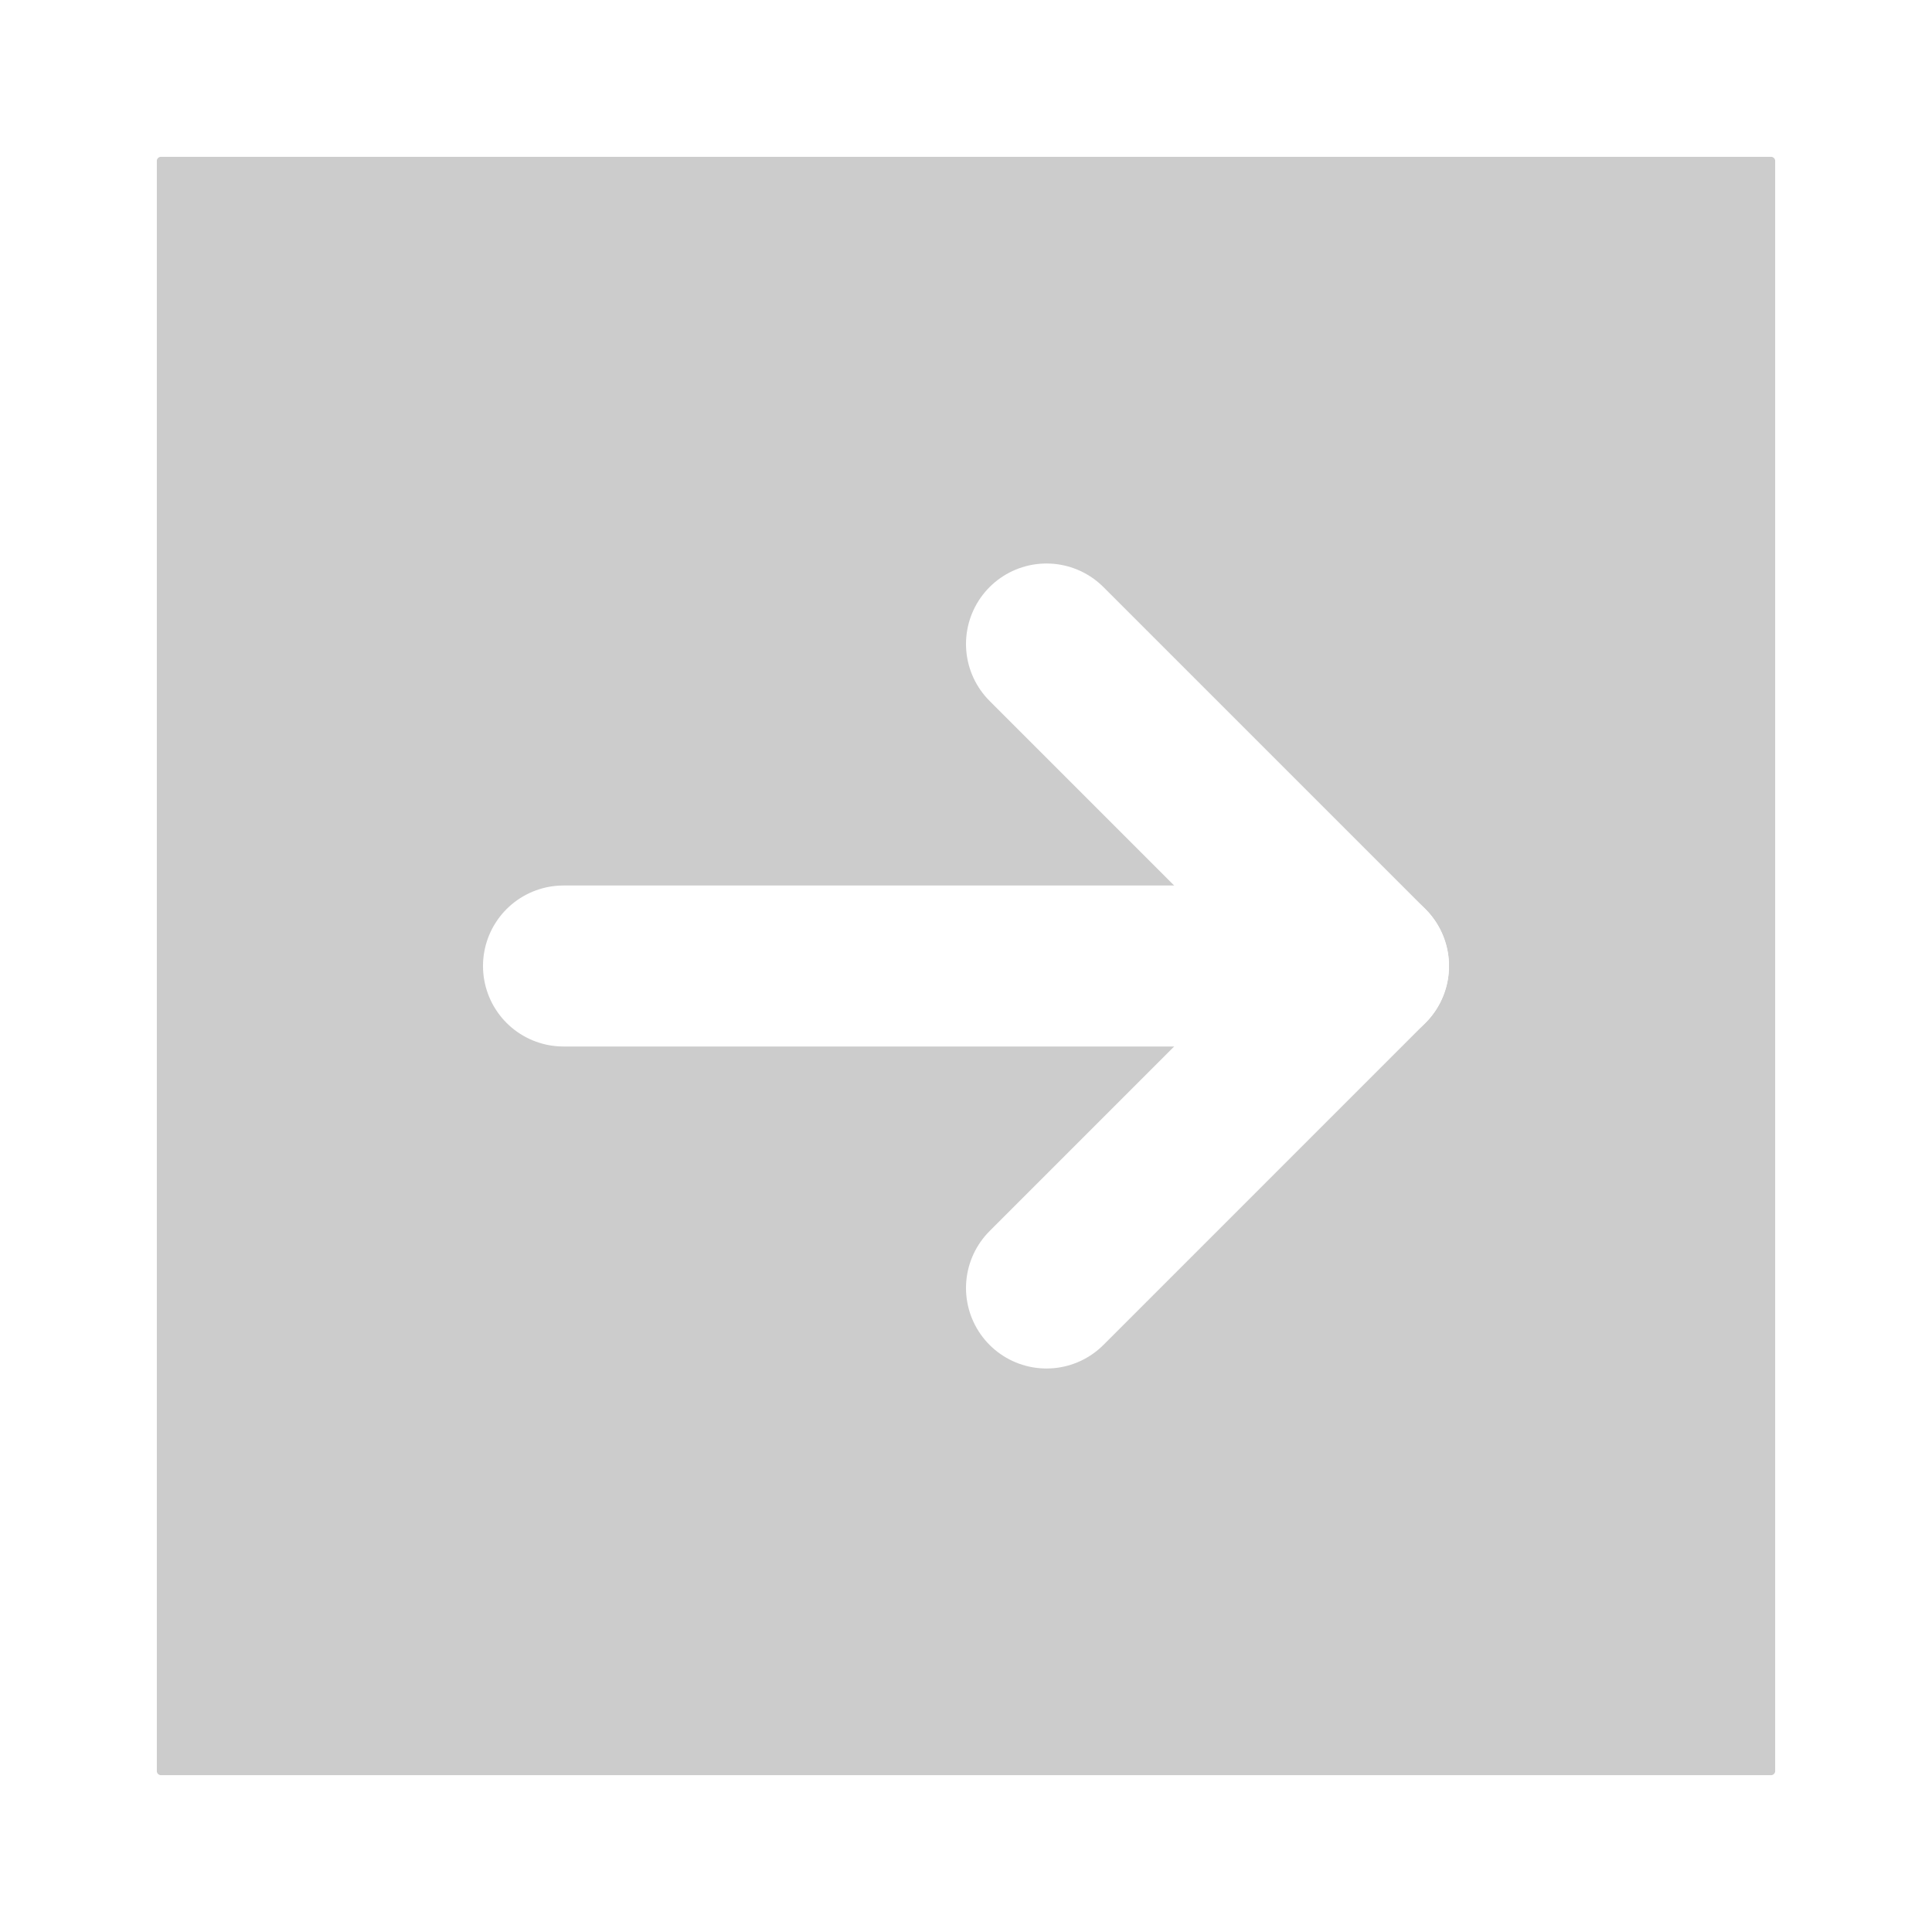
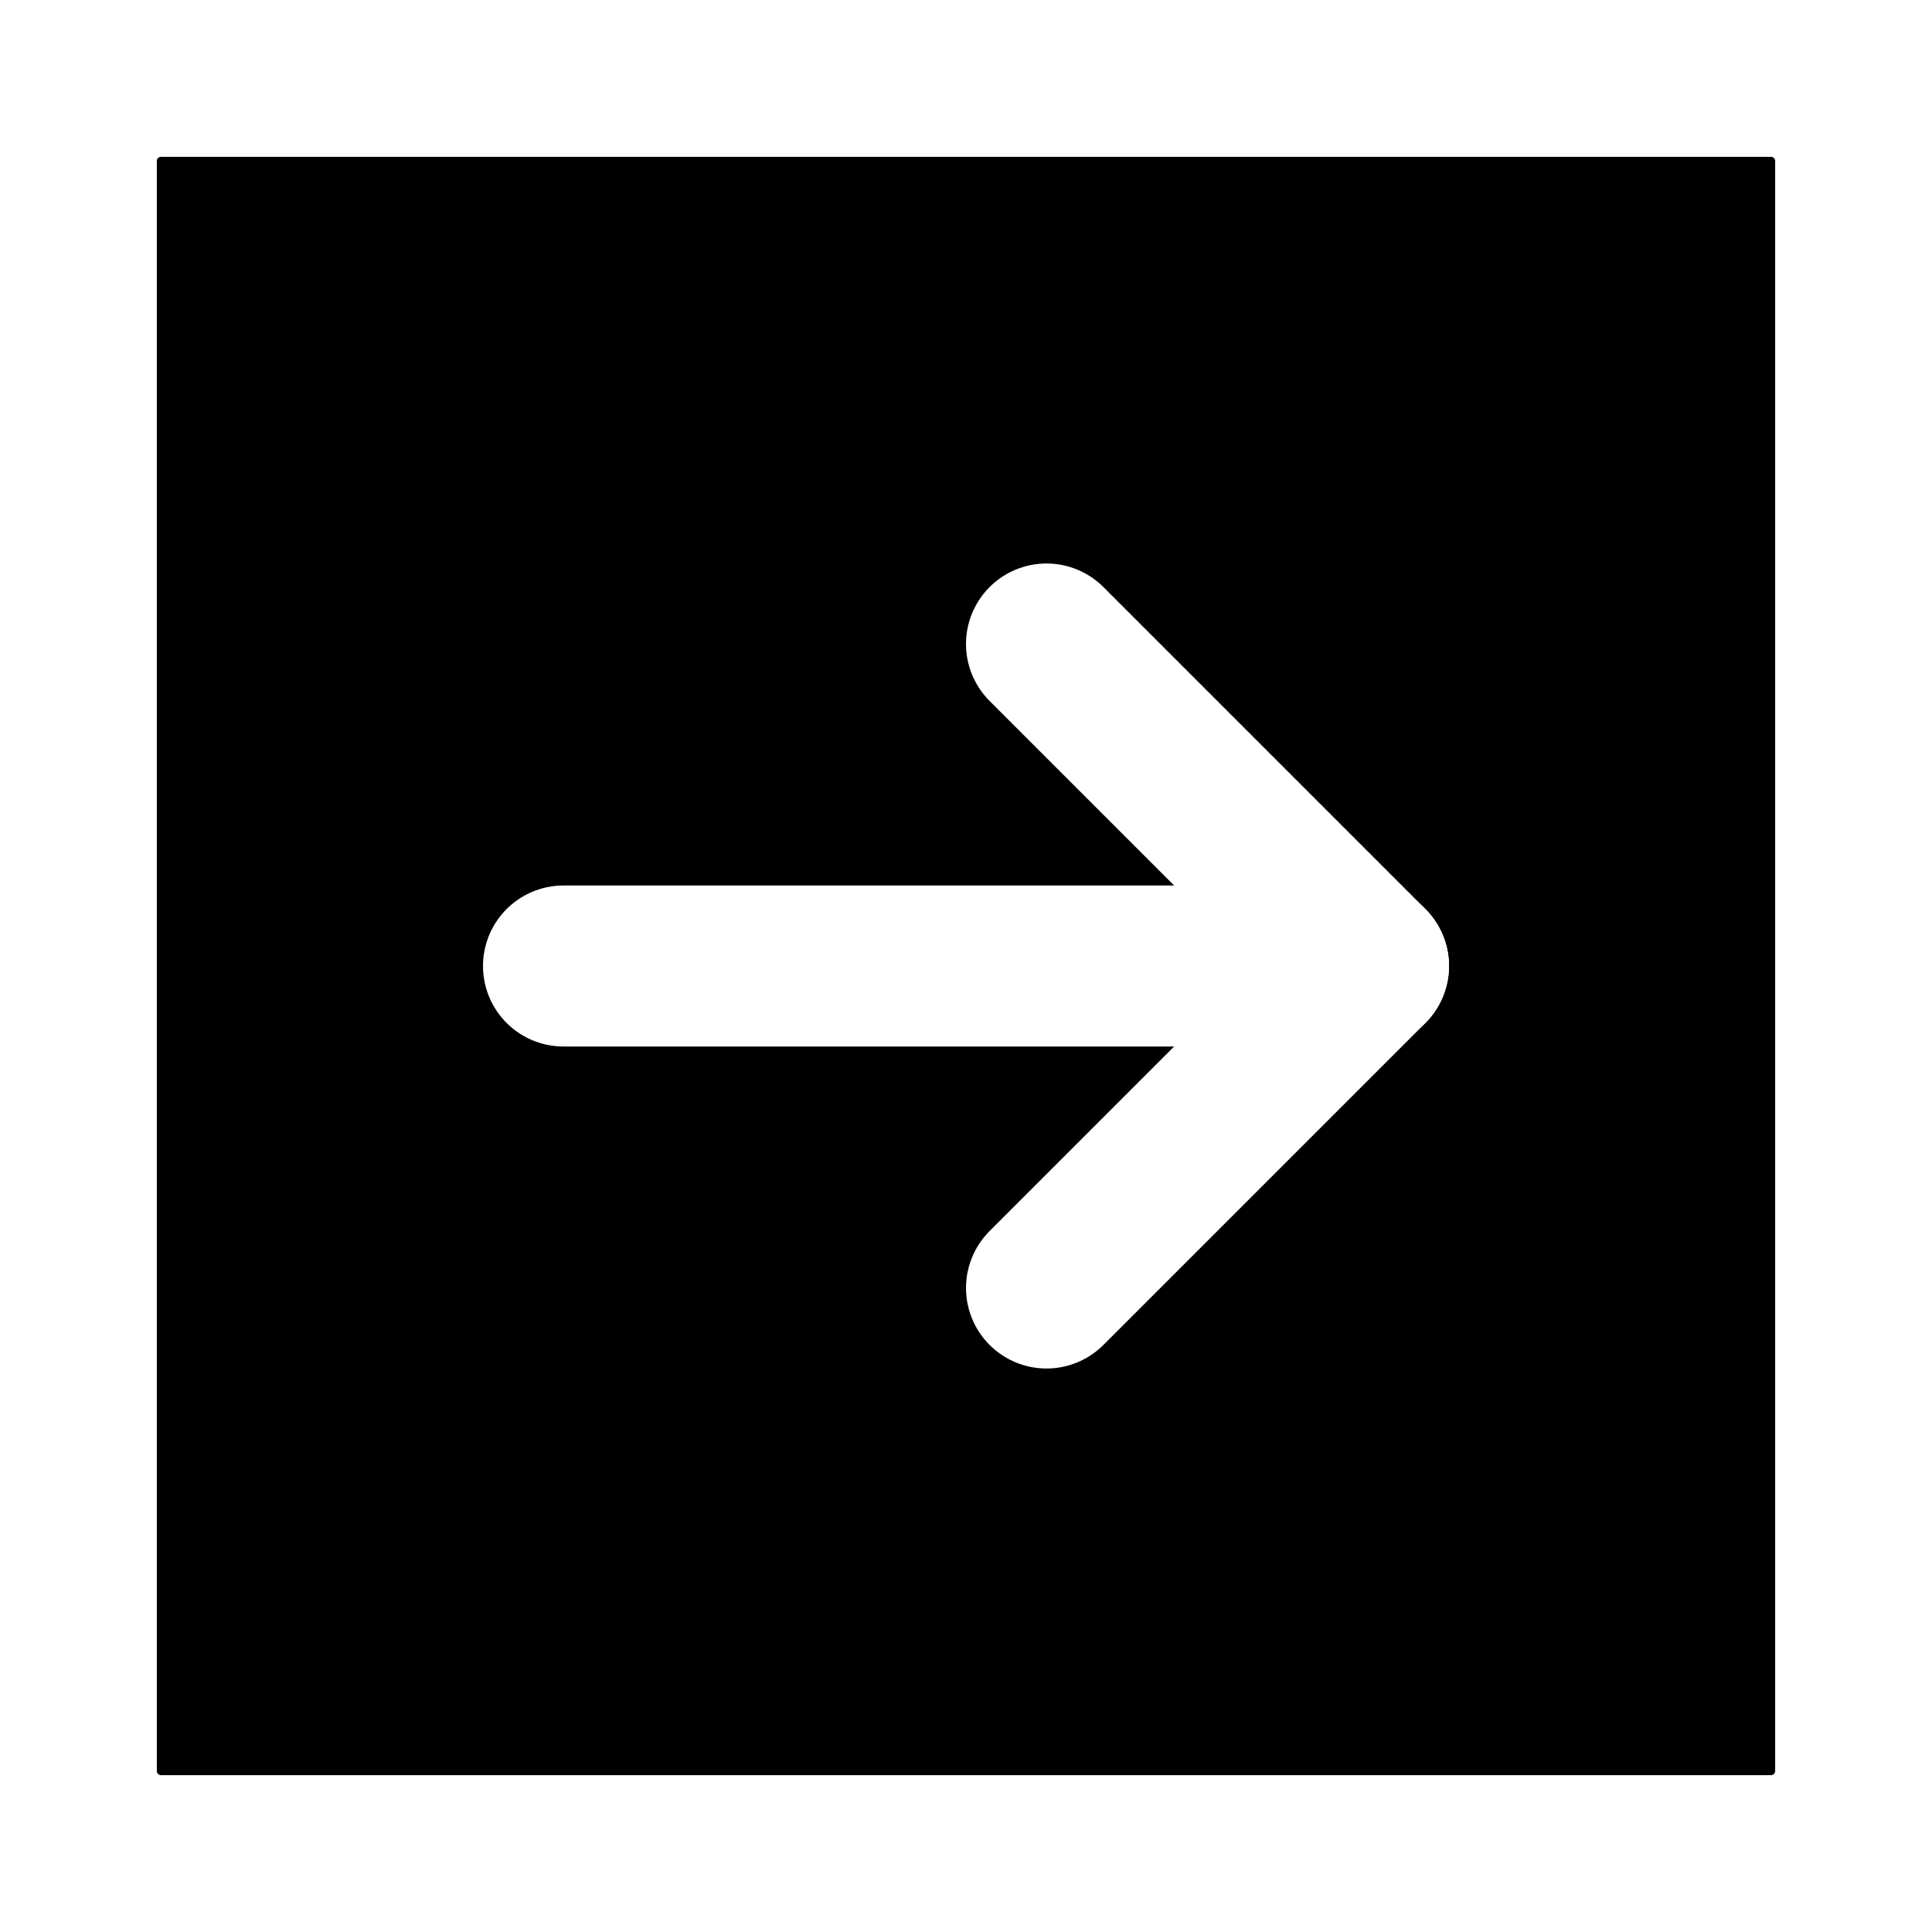
<svg xmlns="http://www.w3.org/2000/svg" width="6" height="6" viewBox="0 0 60 60">
  <g style="color:white" transform="matrix(0.3125, 0, 0, 0.3125, -10, -10)">
-     <rect x="40" y="40" width="176" height="176" rx="8" transform="matrix(0, 1, -1, 0, 256, 0)" opacity="0.2" />
+     <rect x="40" y="40" width="176" height="176" rx="8" transform="matrix(0, 1, -1, 0, 256, 0)" opacity="1" />
    <rect x="40" y="40" width="176" height="176" rx="8" transform="matrix(0, 1, -1, 0, 256, 0)" fill="none" stroke="currentColor" stroke-linecap="round" stroke-linejoin="round" style="stroke-width: 15.172px;" />
    <line x1="88" y1="128" x2="168" y2="128" fill="none" stroke="currentColor" stroke-linecap="round" stroke-linejoin="round" stroke-width="16" />
    <polyline points="136 96 168 128 136 160" fill="none" stroke="currentColor" stroke-linecap="round" stroke-linejoin="round" stroke-width="16" />
  </g>
</svg>
